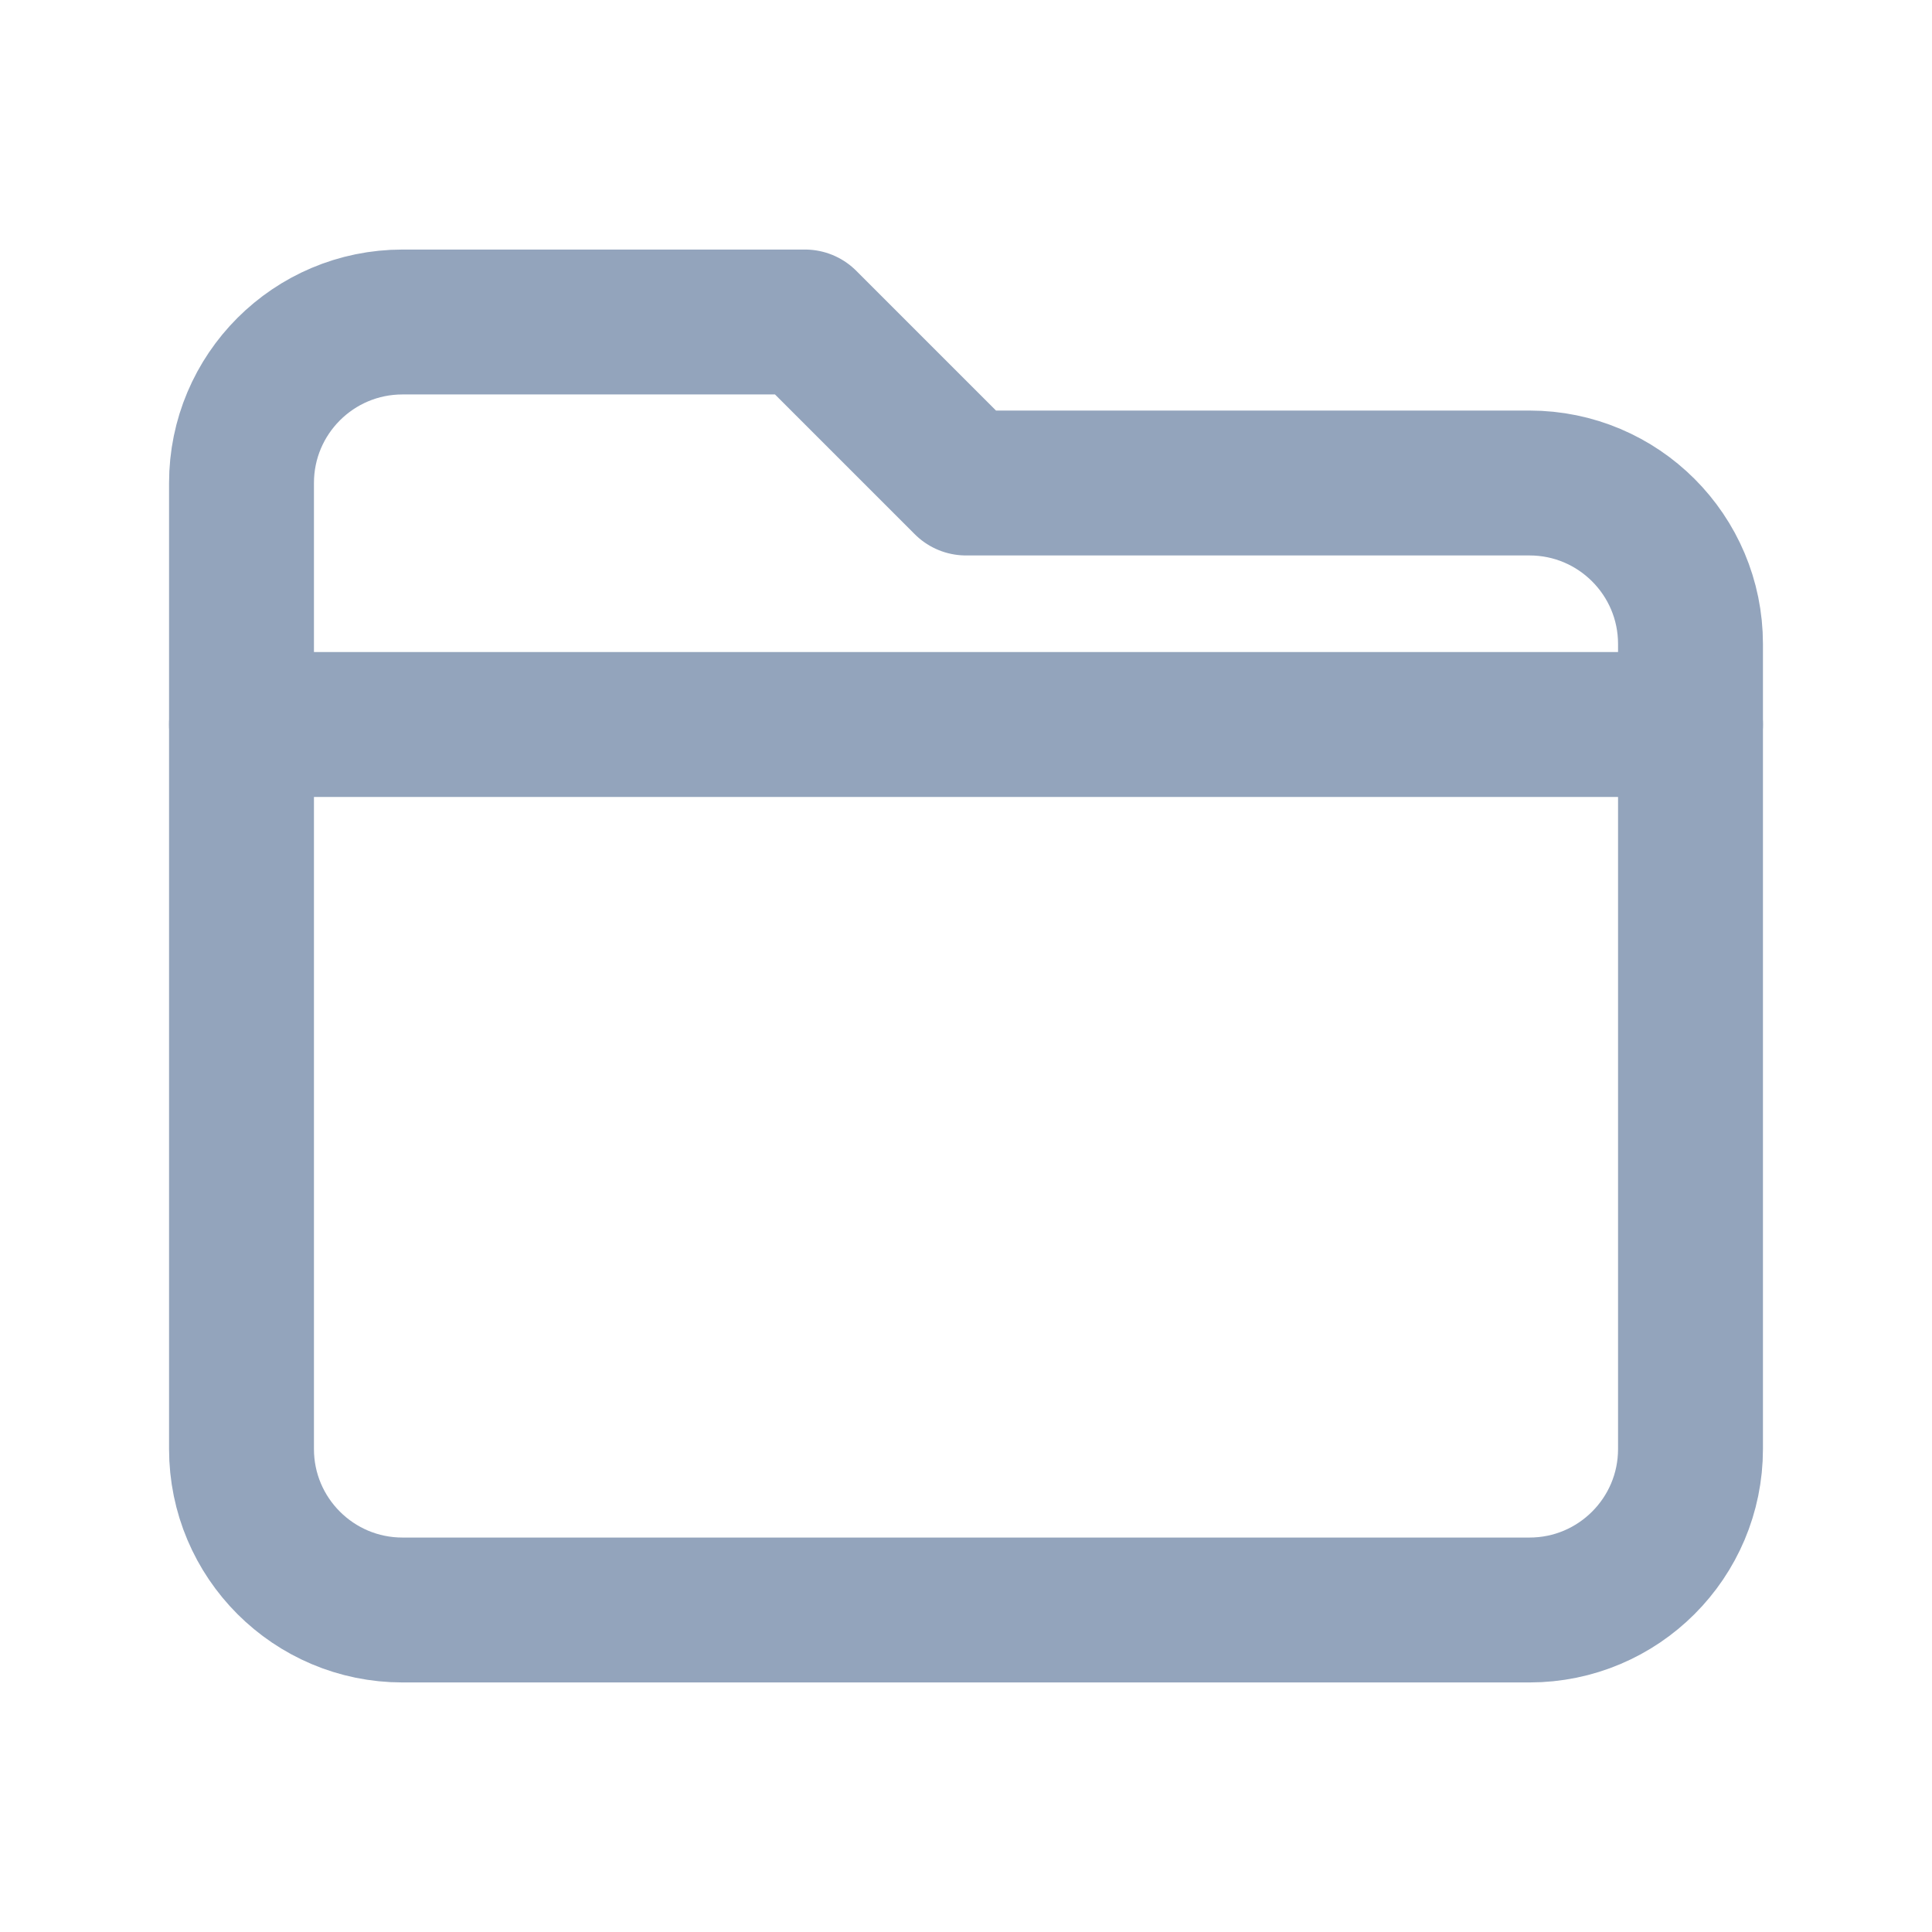
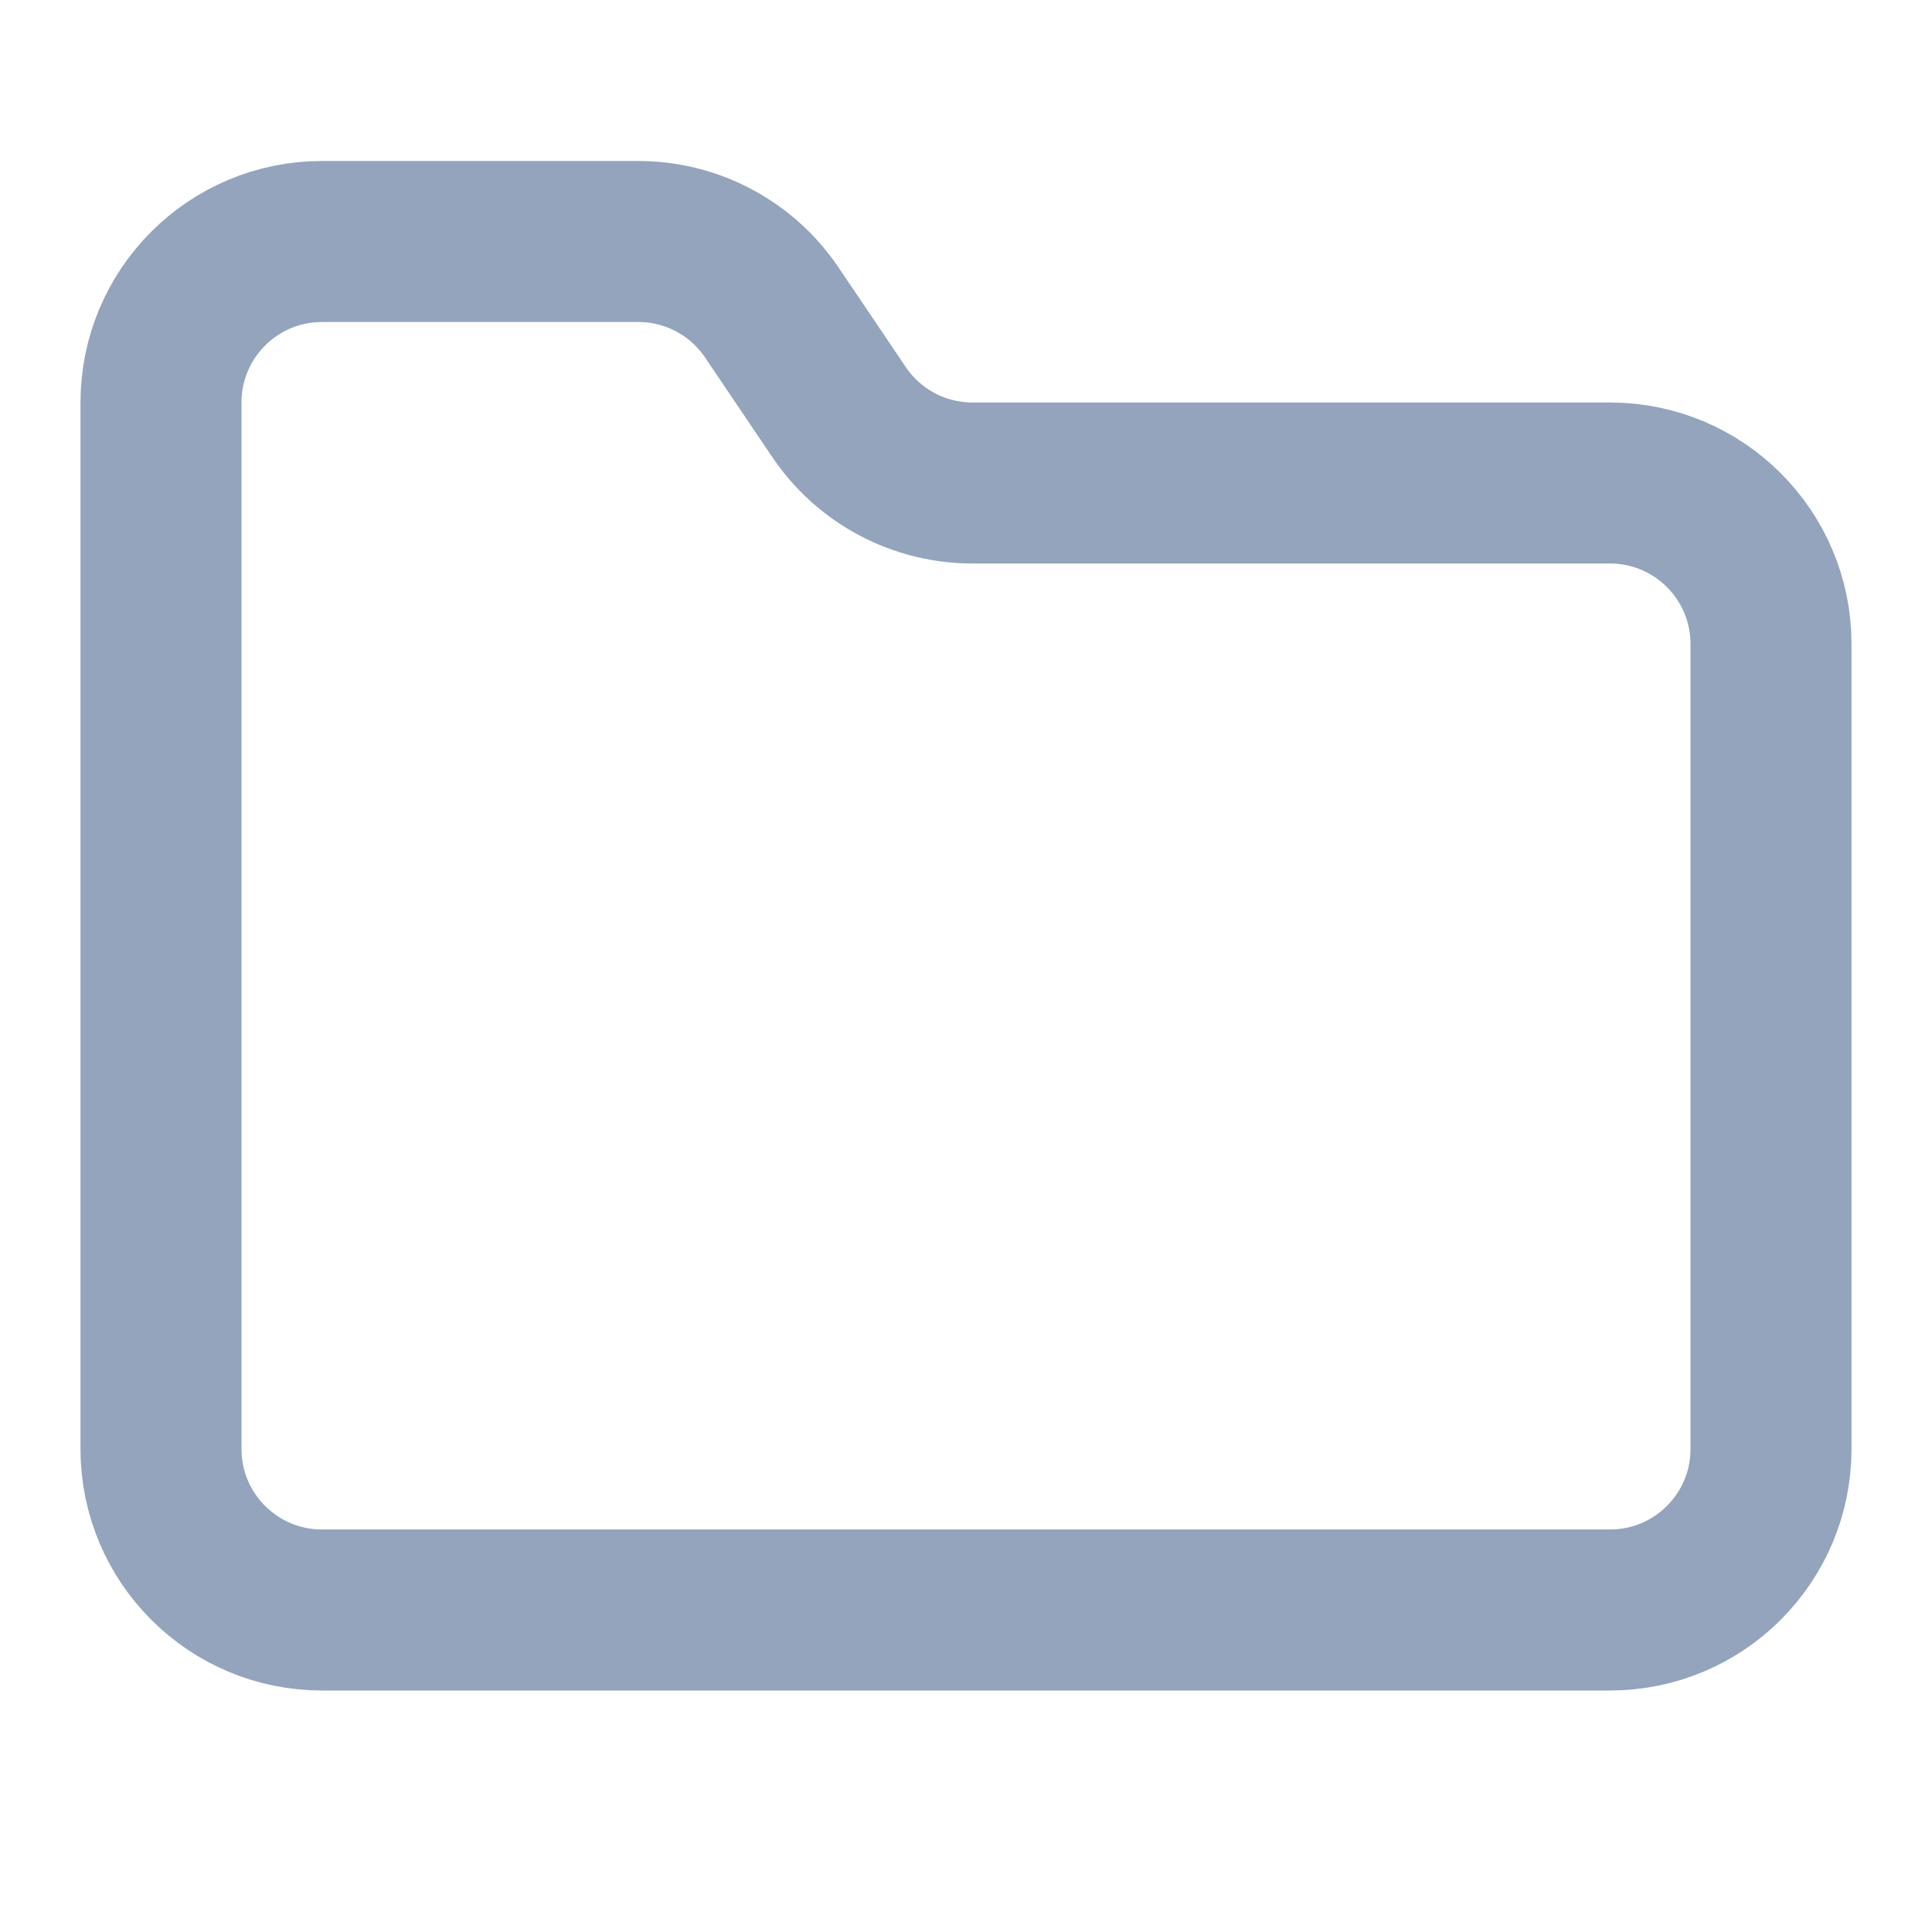
- <svg xmlns="http://www.w3.org/2000/svg" width="24" height="24" viewBox="0 0 24 24" fill="none" stroke="#93a4bc" stroke-width="1.8" stroke-linecap="round" stroke-linejoin="round" aria-hidden="true">
-   <path d="M3 6a2 2 0 0 1 2-2h5l2 2h7a2 2 0 0 1 2 2v10a2 2 0 0 1-2 2H5a2 2 0 0 1-2-2z" />
-   <path d="M3 9h18" />
+ <svg xmlns="http://www.w3.org/2000/svg" width="24" height="24" viewBox="0 0 24 24" fill="none" stroke="#93a4bc" stroke-width="2" stroke-linecap="round" stroke-linejoin="round">
+   <path d="M20 20a2 2 0 0 0 2-2V8a2 2 0 0 0-2-2h-7.9a2 2 0 0 1-1.69-.9L9.6 3.9A2 2 0 0 0 7.93 3H4a2 2 0 0 0-2 2v13a2 2 0 0 0 2 2Z" />
</svg>
